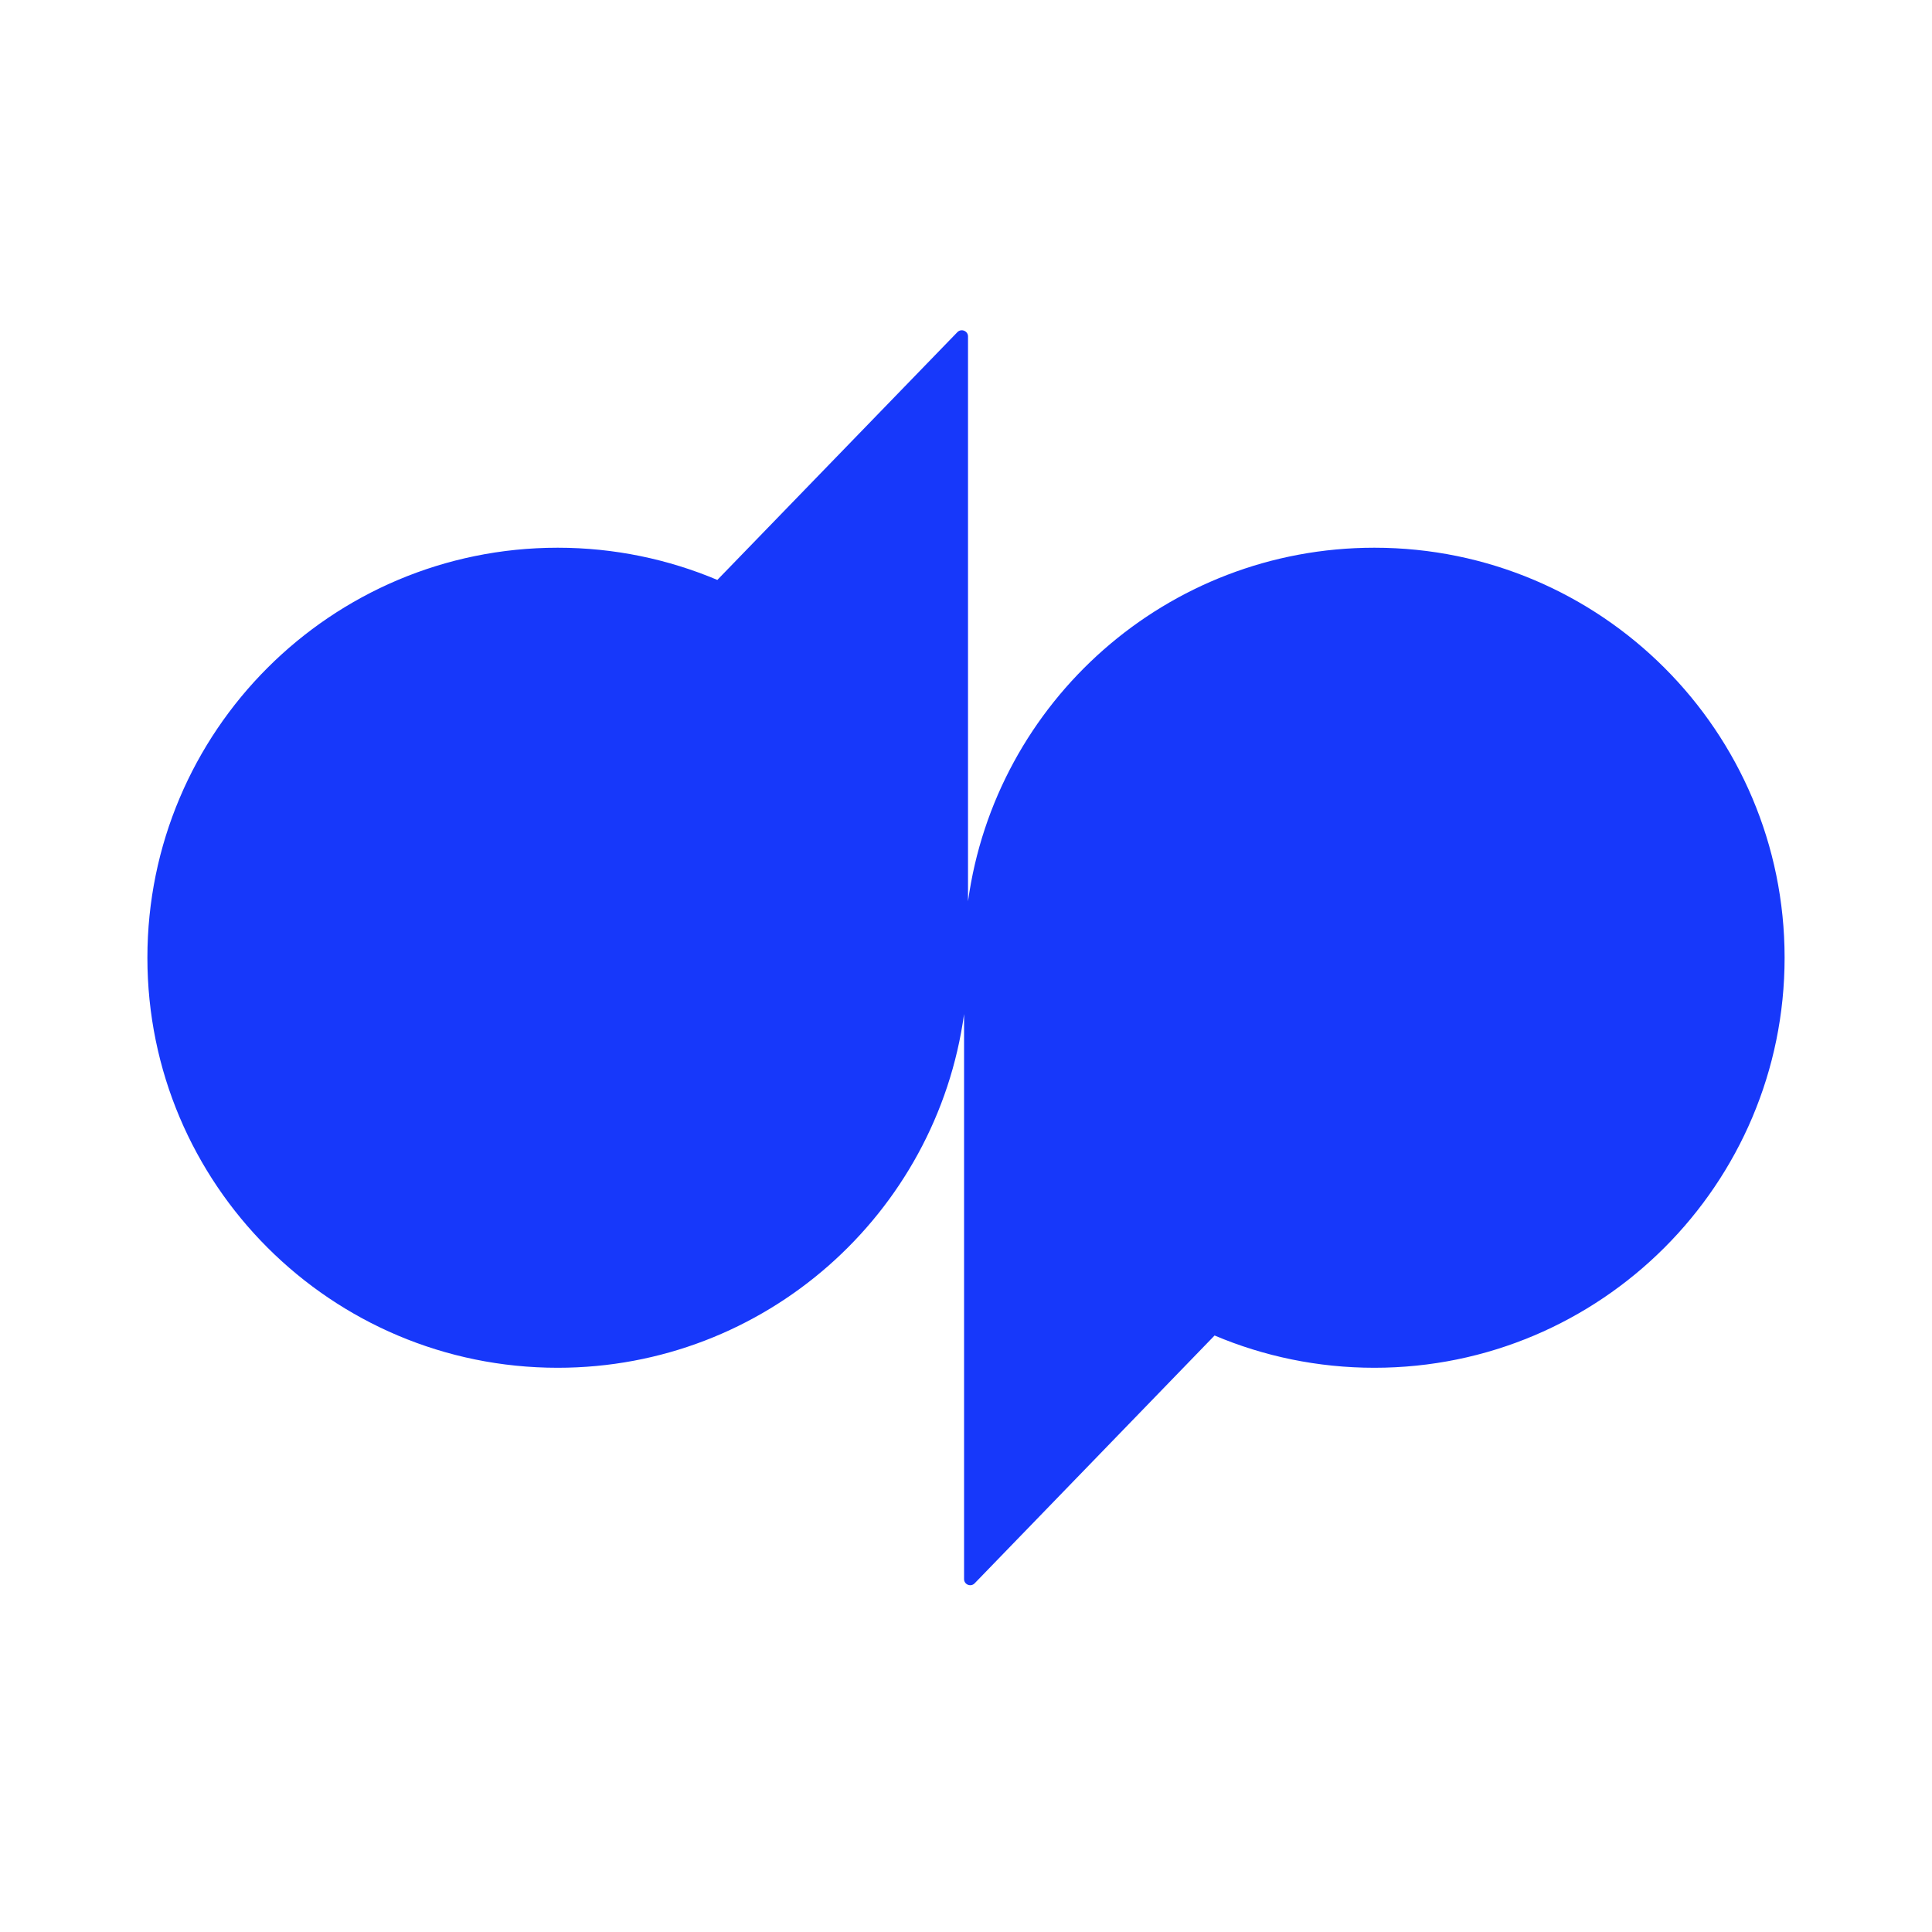
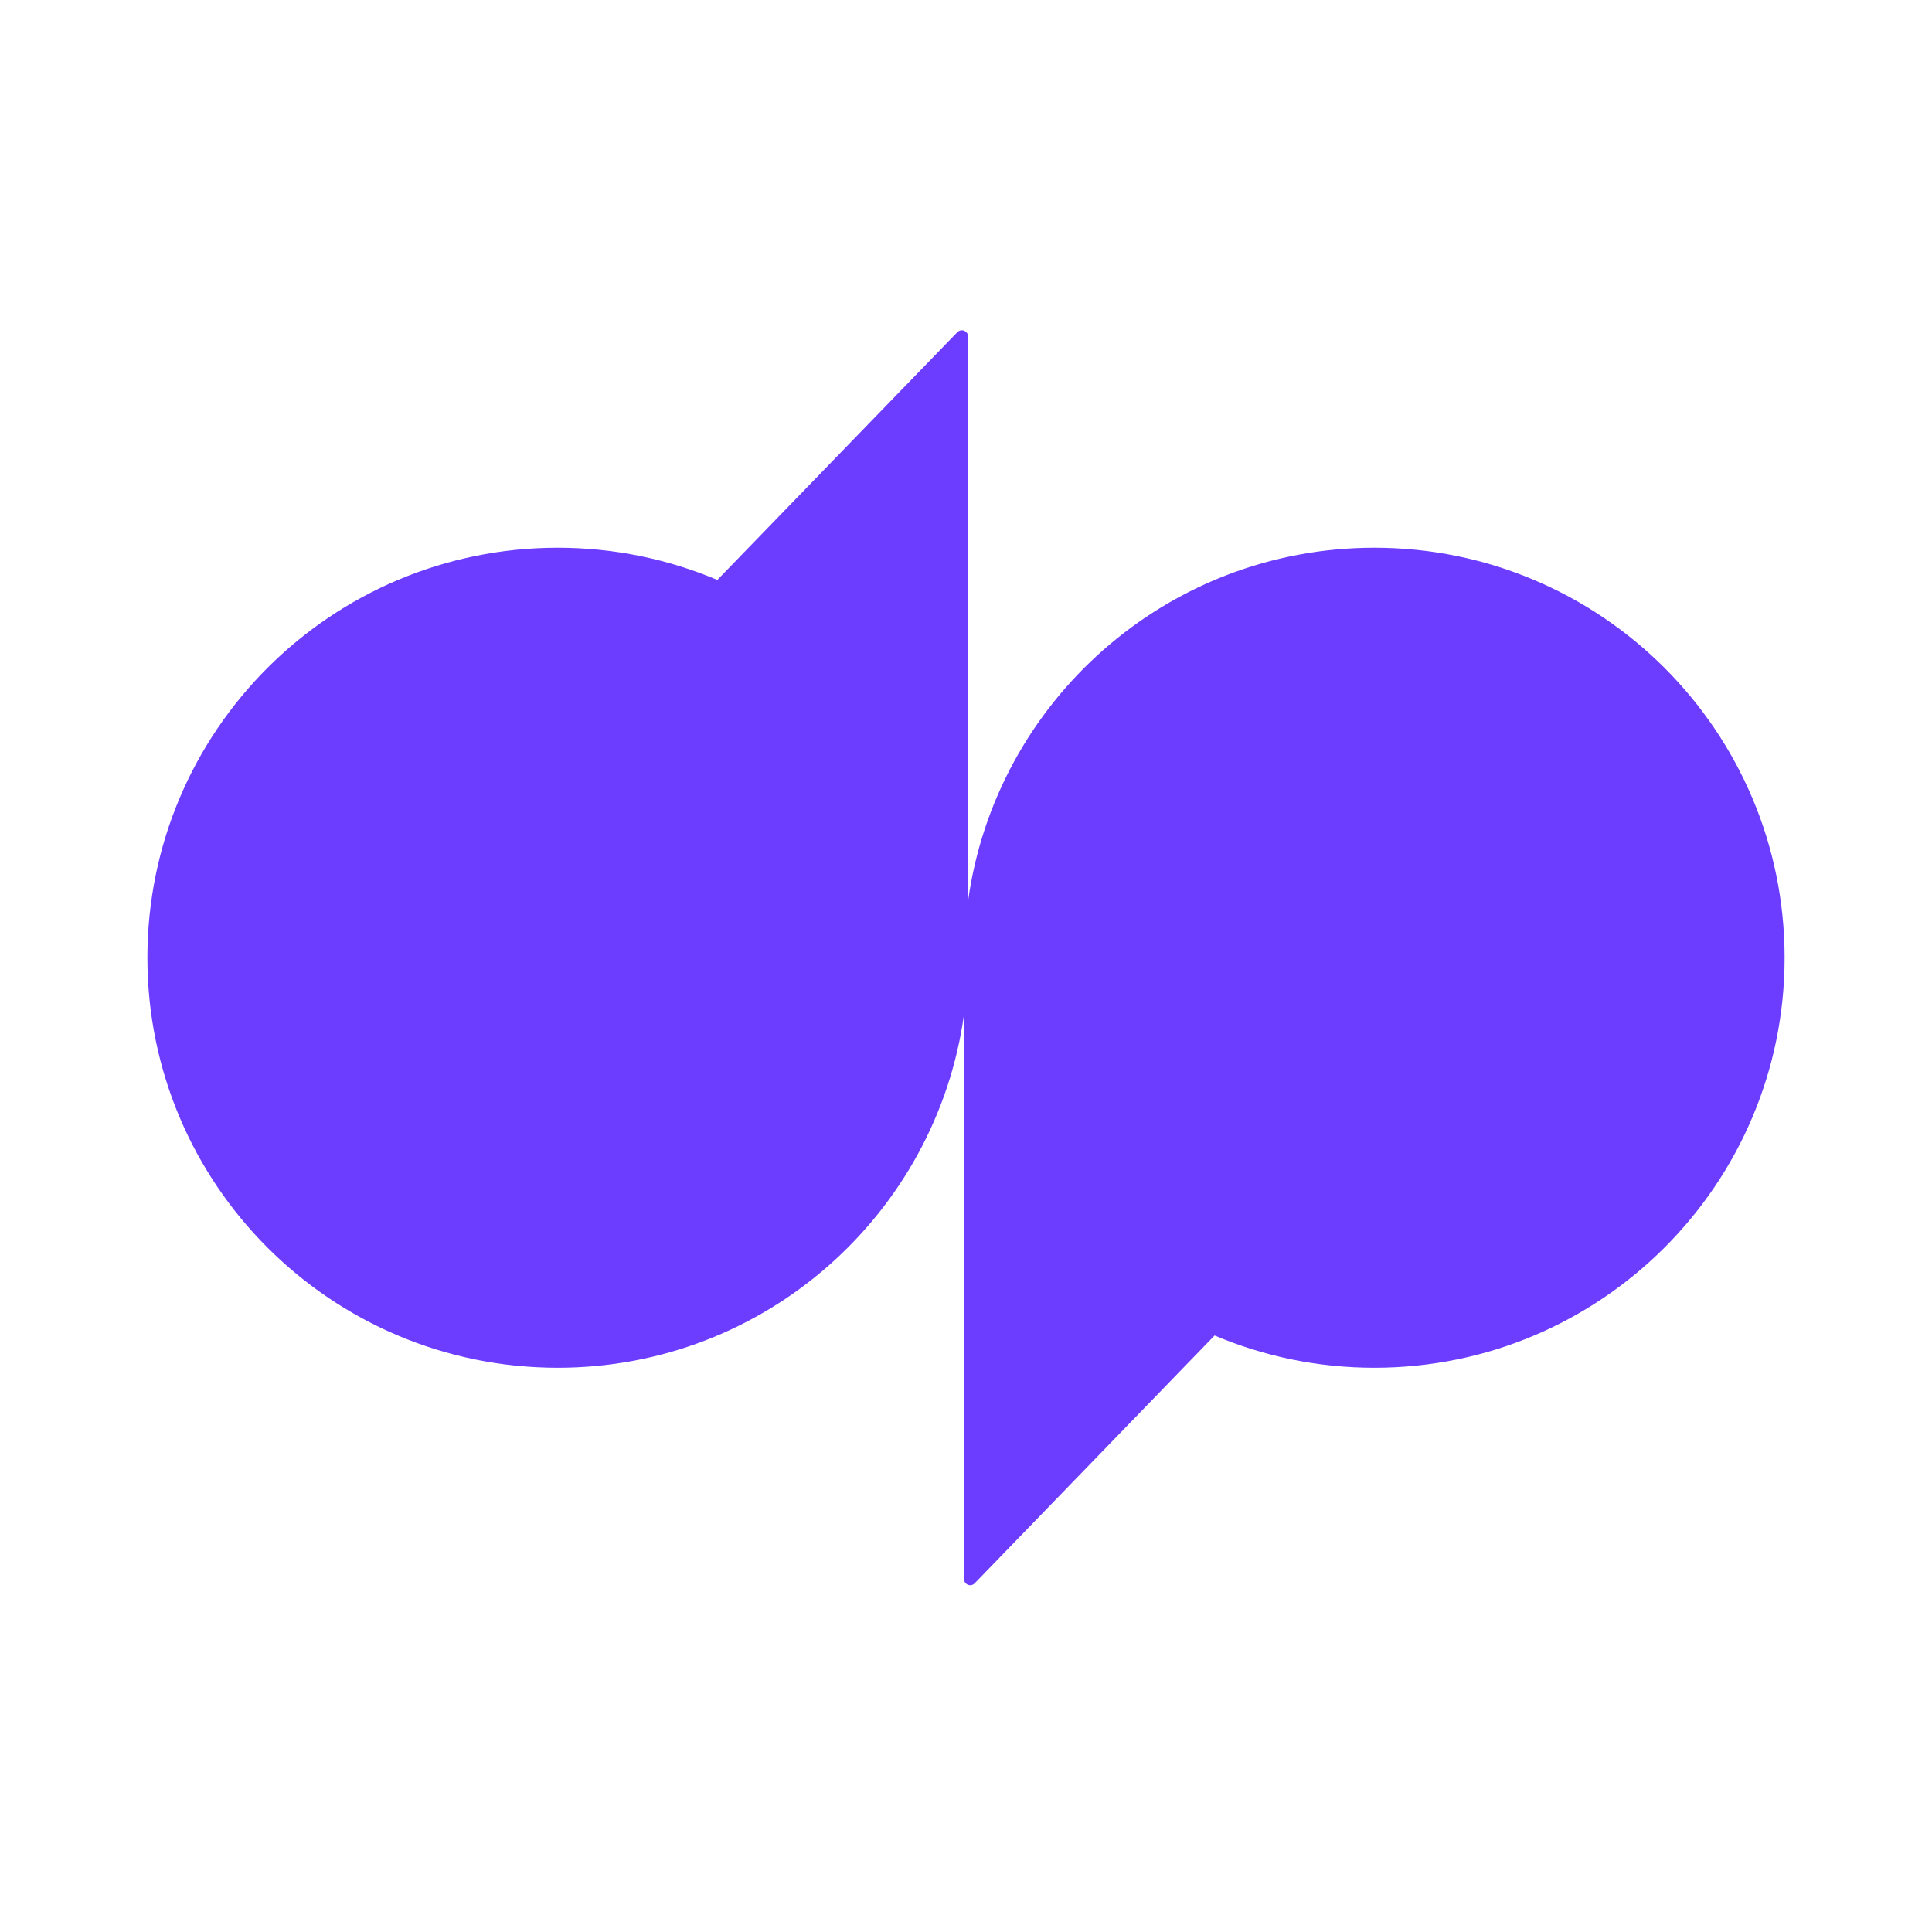
<svg xmlns="http://www.w3.org/2000/svg" width="24" height="24" viewBox="0 0 24 24" fill="none">
-   <path fill-rule="evenodd" clip-rule="evenodd" d="M12.025 11.197V4.179C12.025 4.111 11.941 4.077 11.893 4.126L8.911 7.204C8.302 6.947 7.631 6.804 6.928 6.804C4.112 6.804 1.831 9.084 1.831 11.897C1.831 14.71 4.112 16.991 6.928 16.991C9.505 16.991 11.634 15.079 11.976 12.597V19.616C11.976 19.684 12.059 19.718 12.107 19.669L15.088 16.59C15.698 16.848 16.369 16.991 17.073 16.991C19.887 16.991 22.169 14.71 22.169 11.897C22.169 9.084 19.887 6.804 17.073 6.804C14.495 6.804 12.366 8.716 12.025 11.197Z" fill="#1738FA" />
+   <path fill-rule="evenodd" clip-rule="evenodd" d="M12.025 11.197V4.179C12.025 4.111 11.941 4.077 11.893 4.126L8.911 7.204C8.302 6.947 7.631 6.804 6.928 6.804C4.112 6.804 1.831 9.084 1.831 11.897C1.831 14.71 4.112 16.991 6.928 16.991C9.505 16.991 11.634 15.079 11.976 12.597V19.616C11.976 19.684 12.059 19.718 12.107 19.669L15.088 16.59C15.698 16.848 16.369 16.991 17.073 16.991C19.887 16.991 22.169 14.71 22.169 11.897C22.169 9.084 19.887 6.804 17.073 6.804C14.495 6.804 12.366 8.716 12.025 11.197Z" fill="#6C3DFF" />
</svg>
